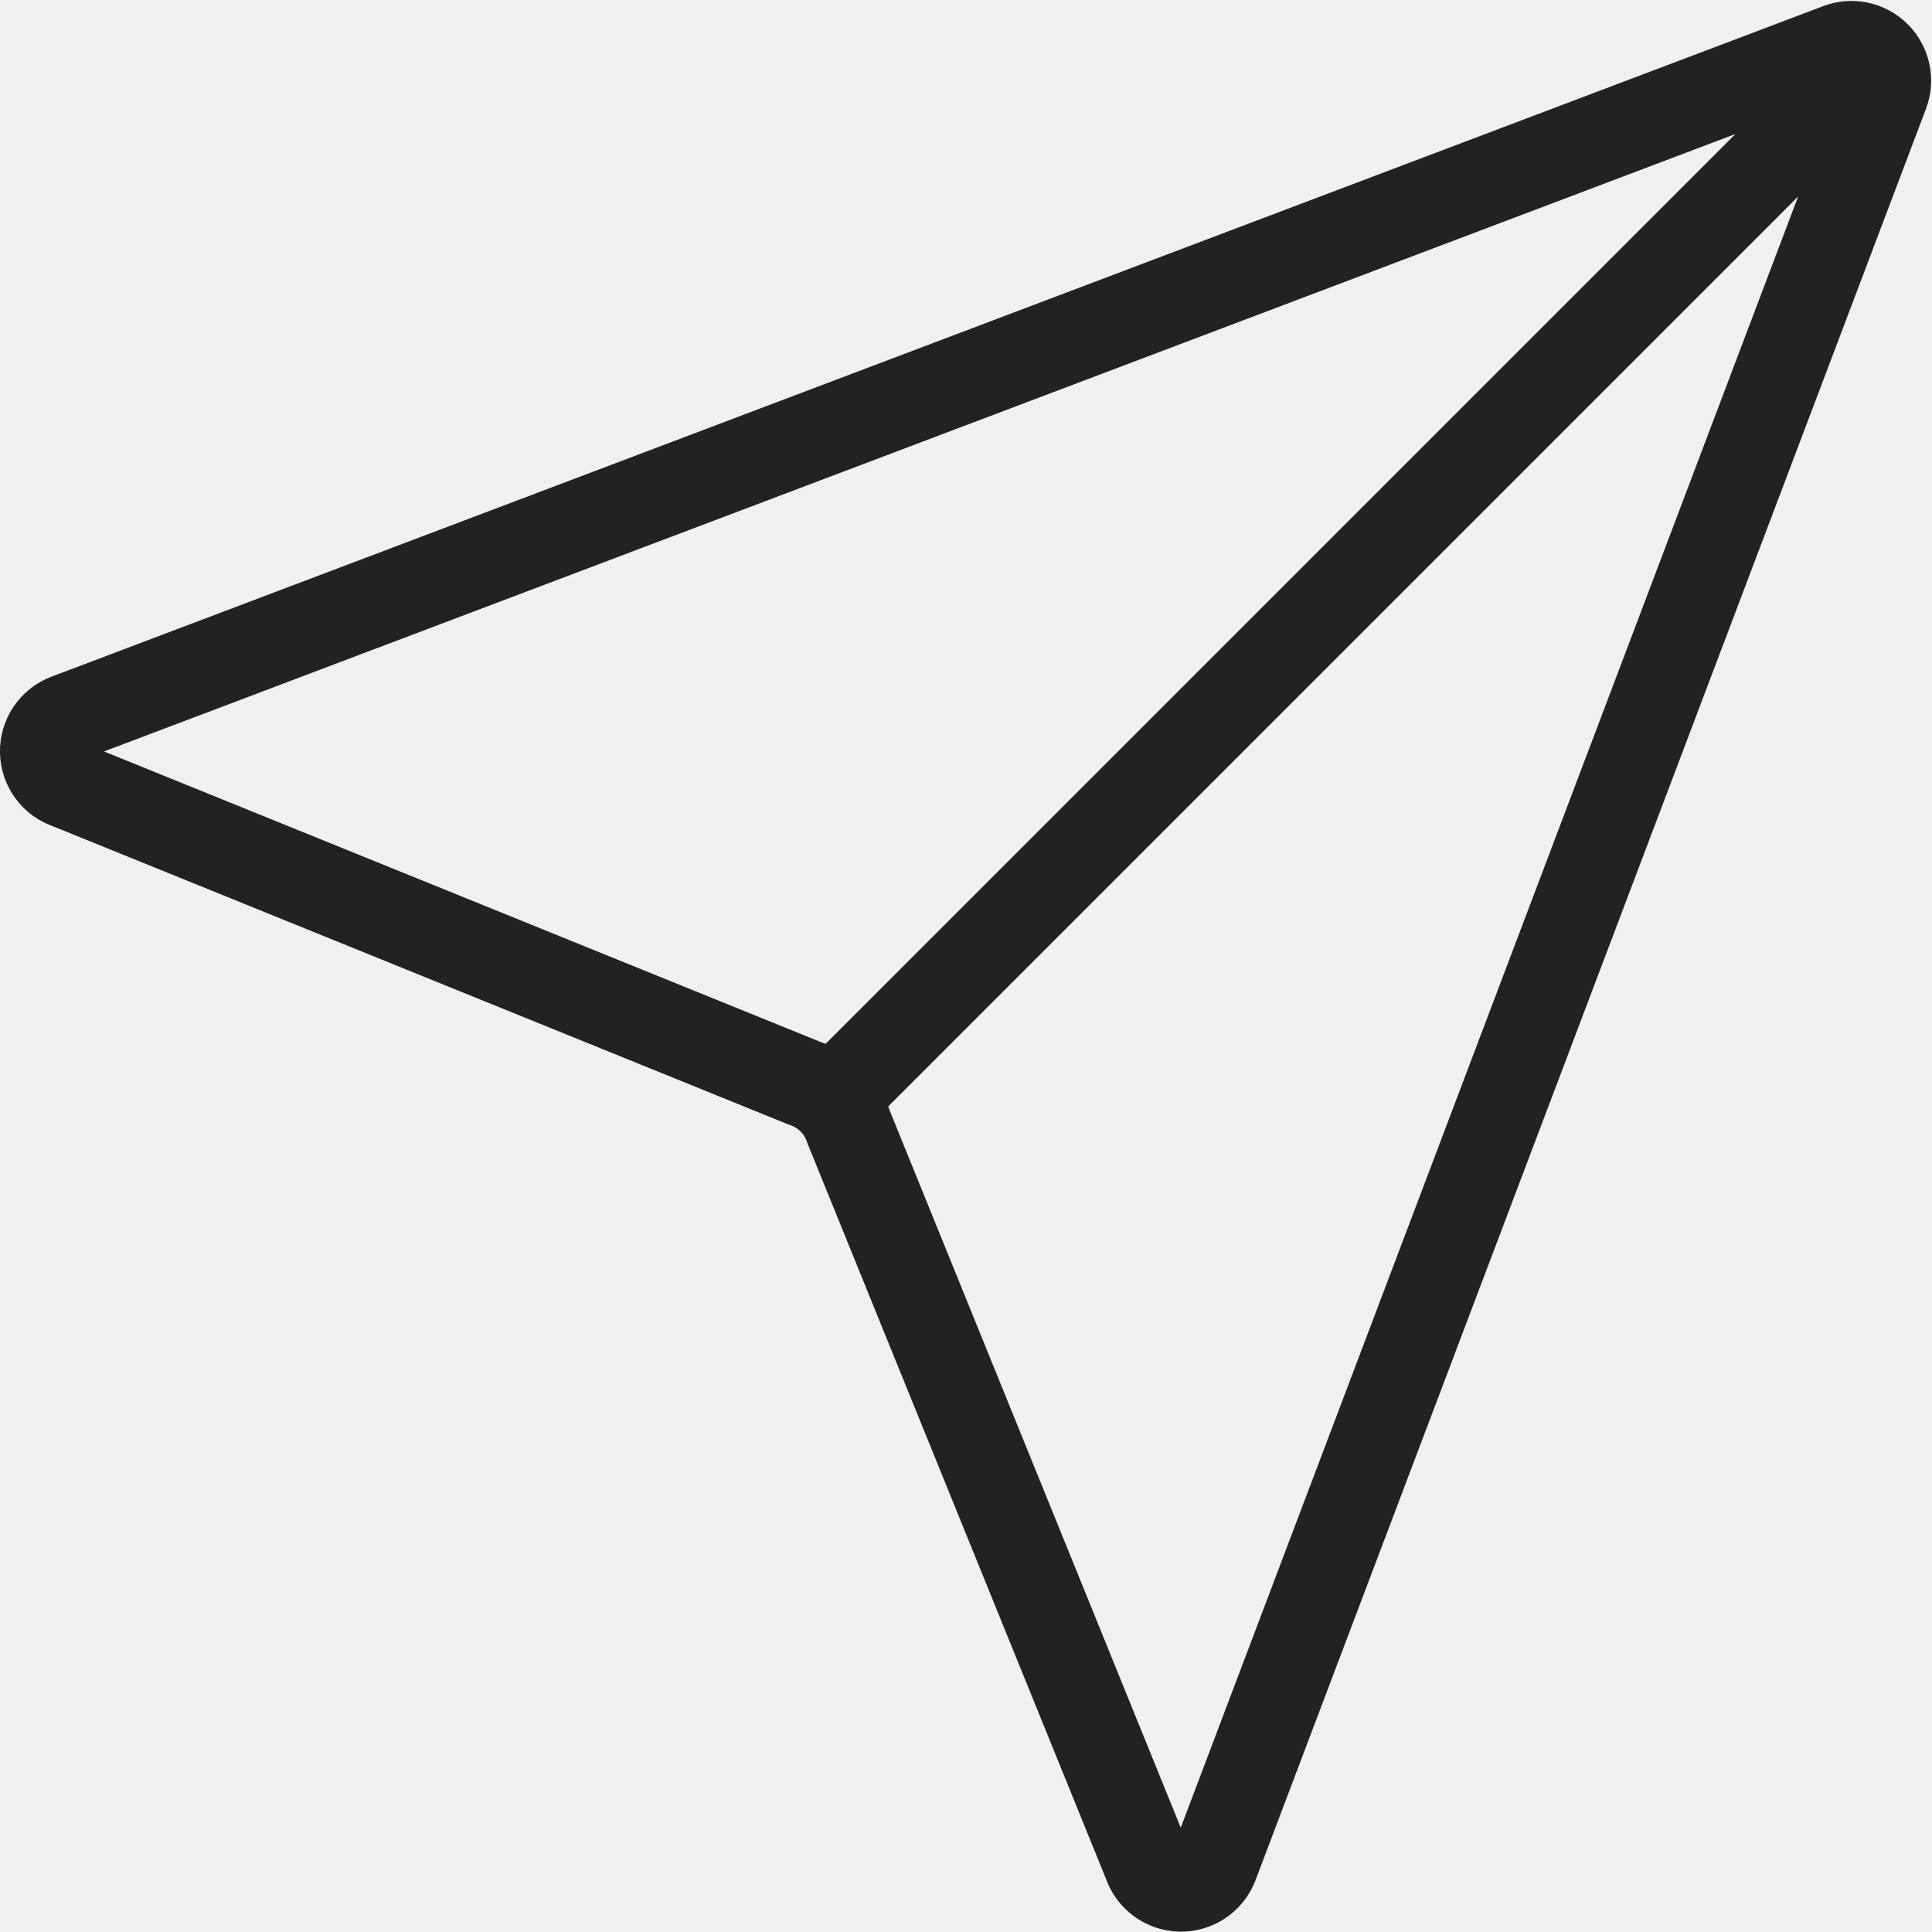
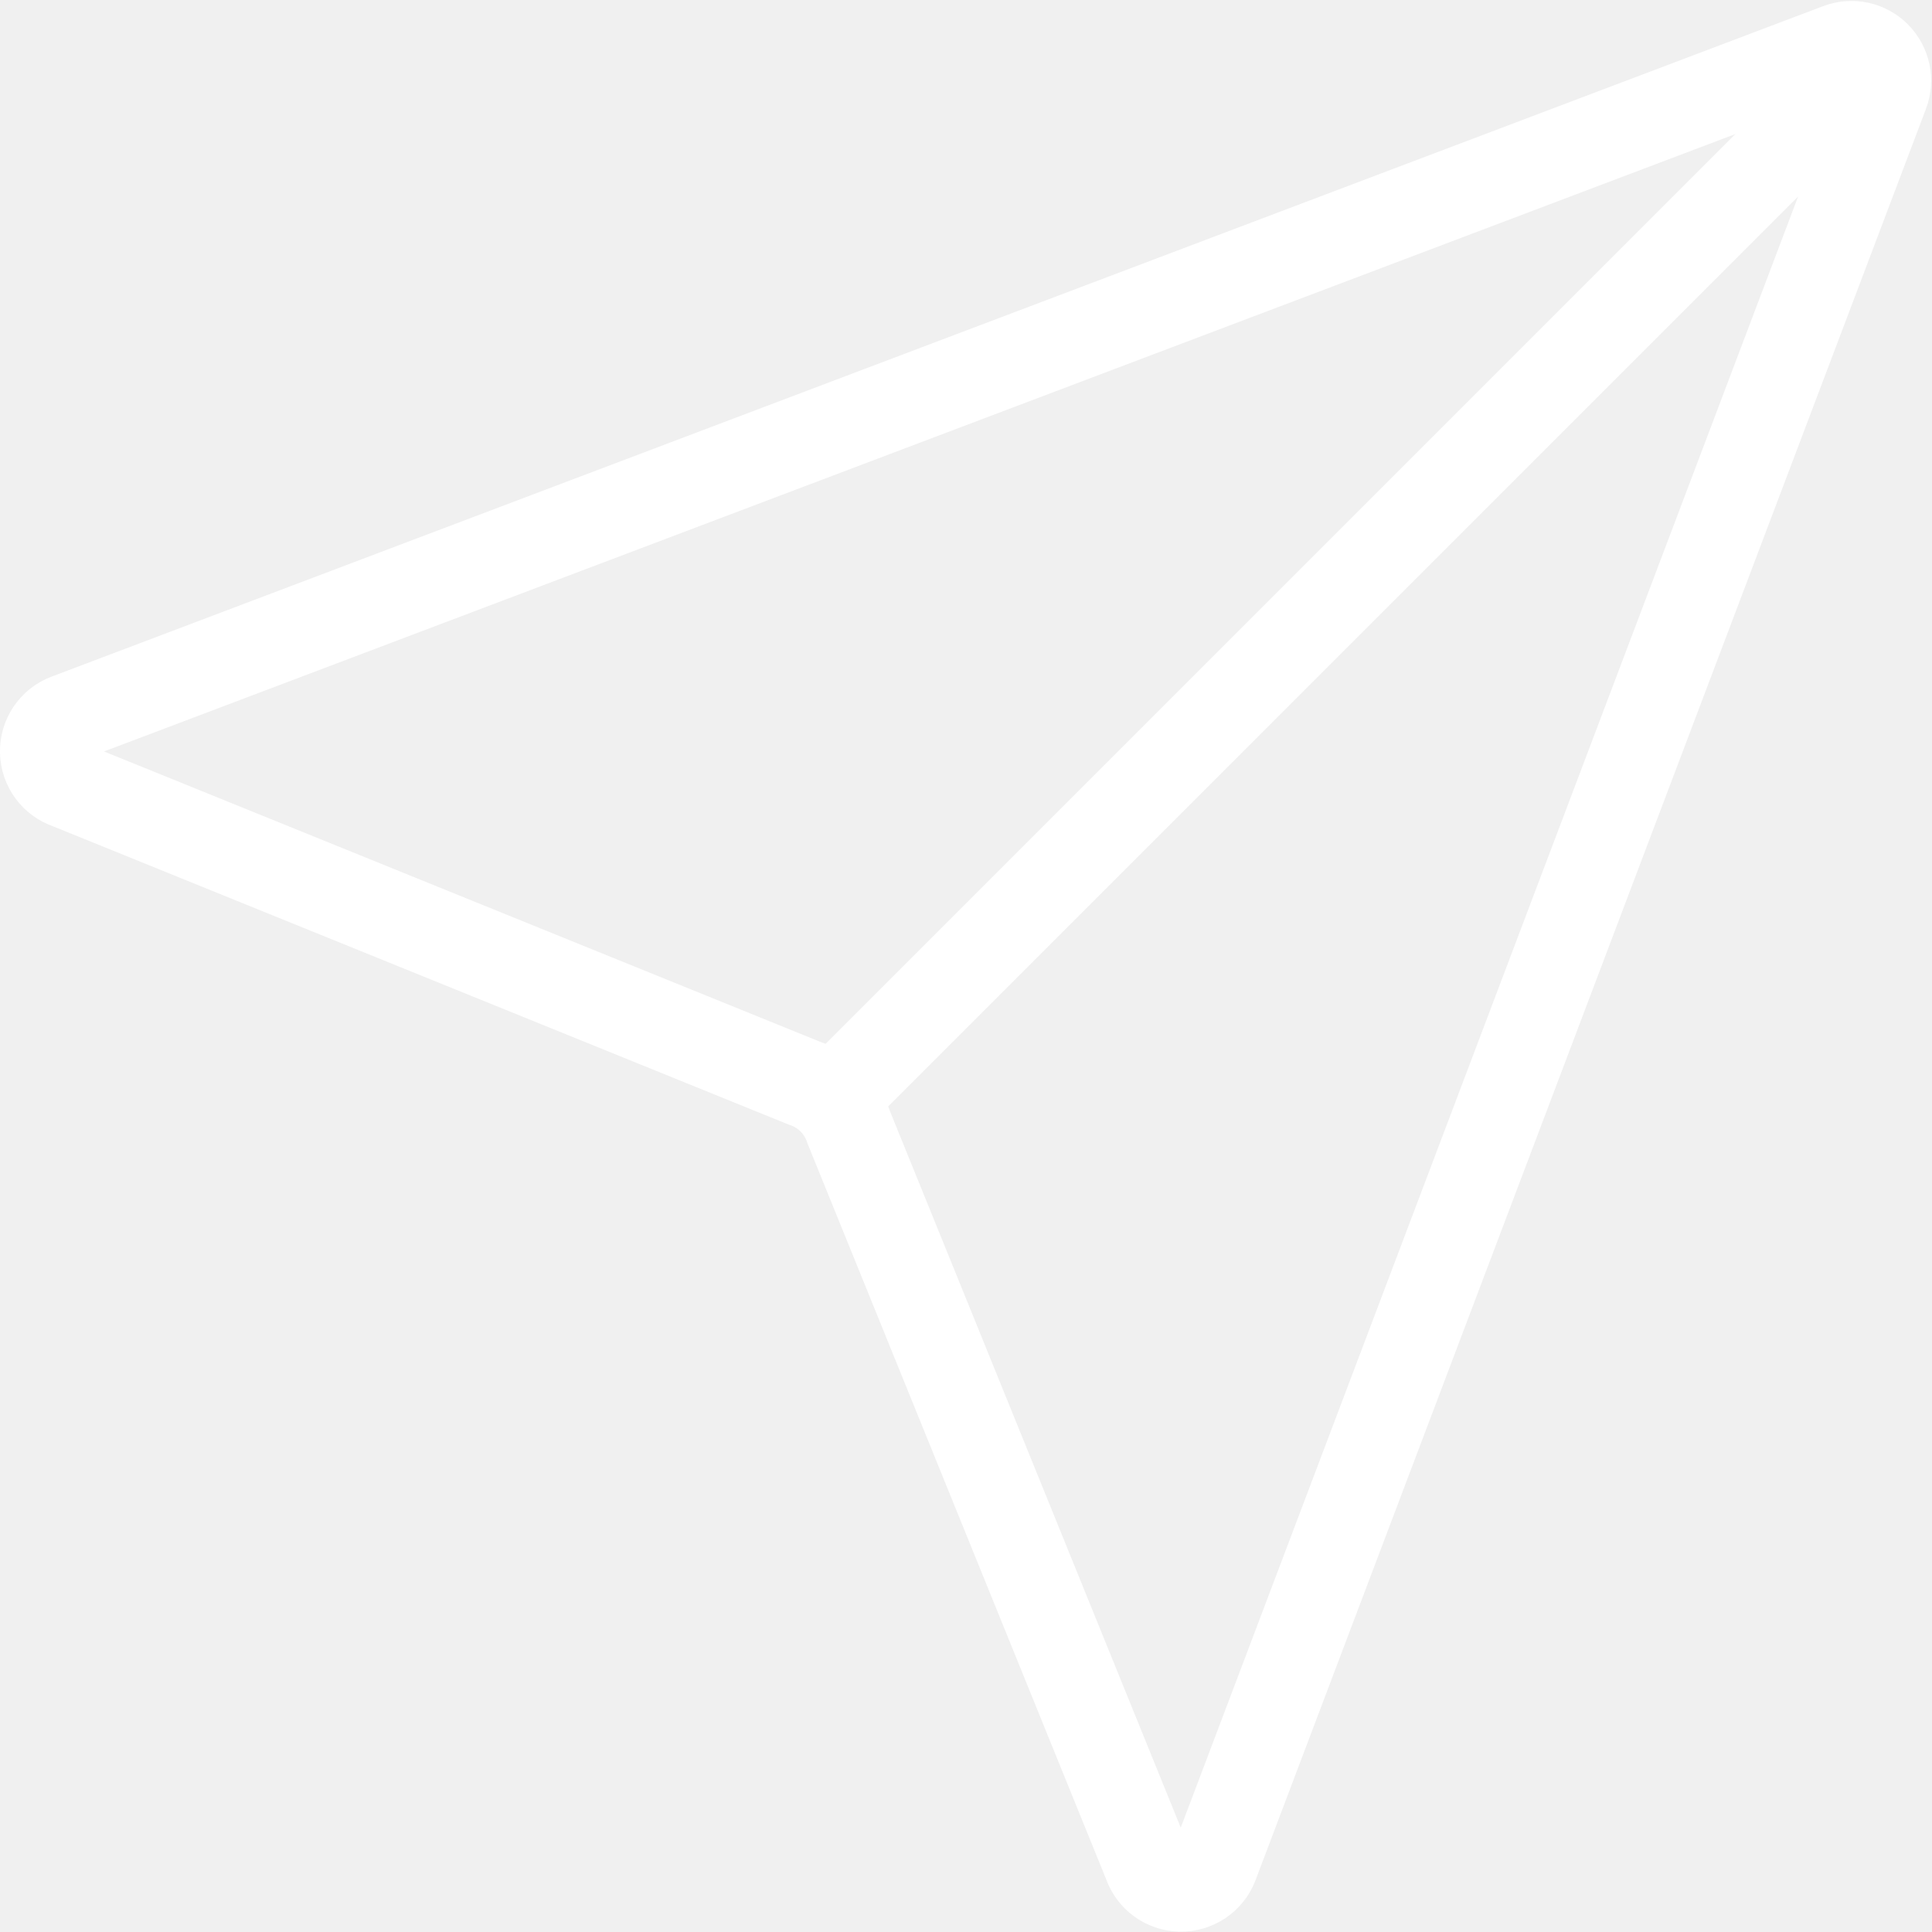
<svg xmlns="http://www.w3.org/2000/svg" width="43.646" height="43.638">
-   <g fill="none" stroke="#222222" stroke-linecap="round" stroke-linejoin="round" stroke-width="2">
+   <g fill="none" stroke="#ffffff" stroke-linecap="round" stroke-linejoin="round" stroke-width="2">
    <path d="M1.515 16.223L41.539 1.075a.8.8 0 011.034 1.034L27.424 42.133a.8.8 0 01-1.5-.034L19.179 25.48a1.6 1.6 0 00-1.012-1.012L1.548 17.73a.8.8 0 01-.034-1.507zM42.227 1.42L18.913 24.734" />
  </g>
</svg>
